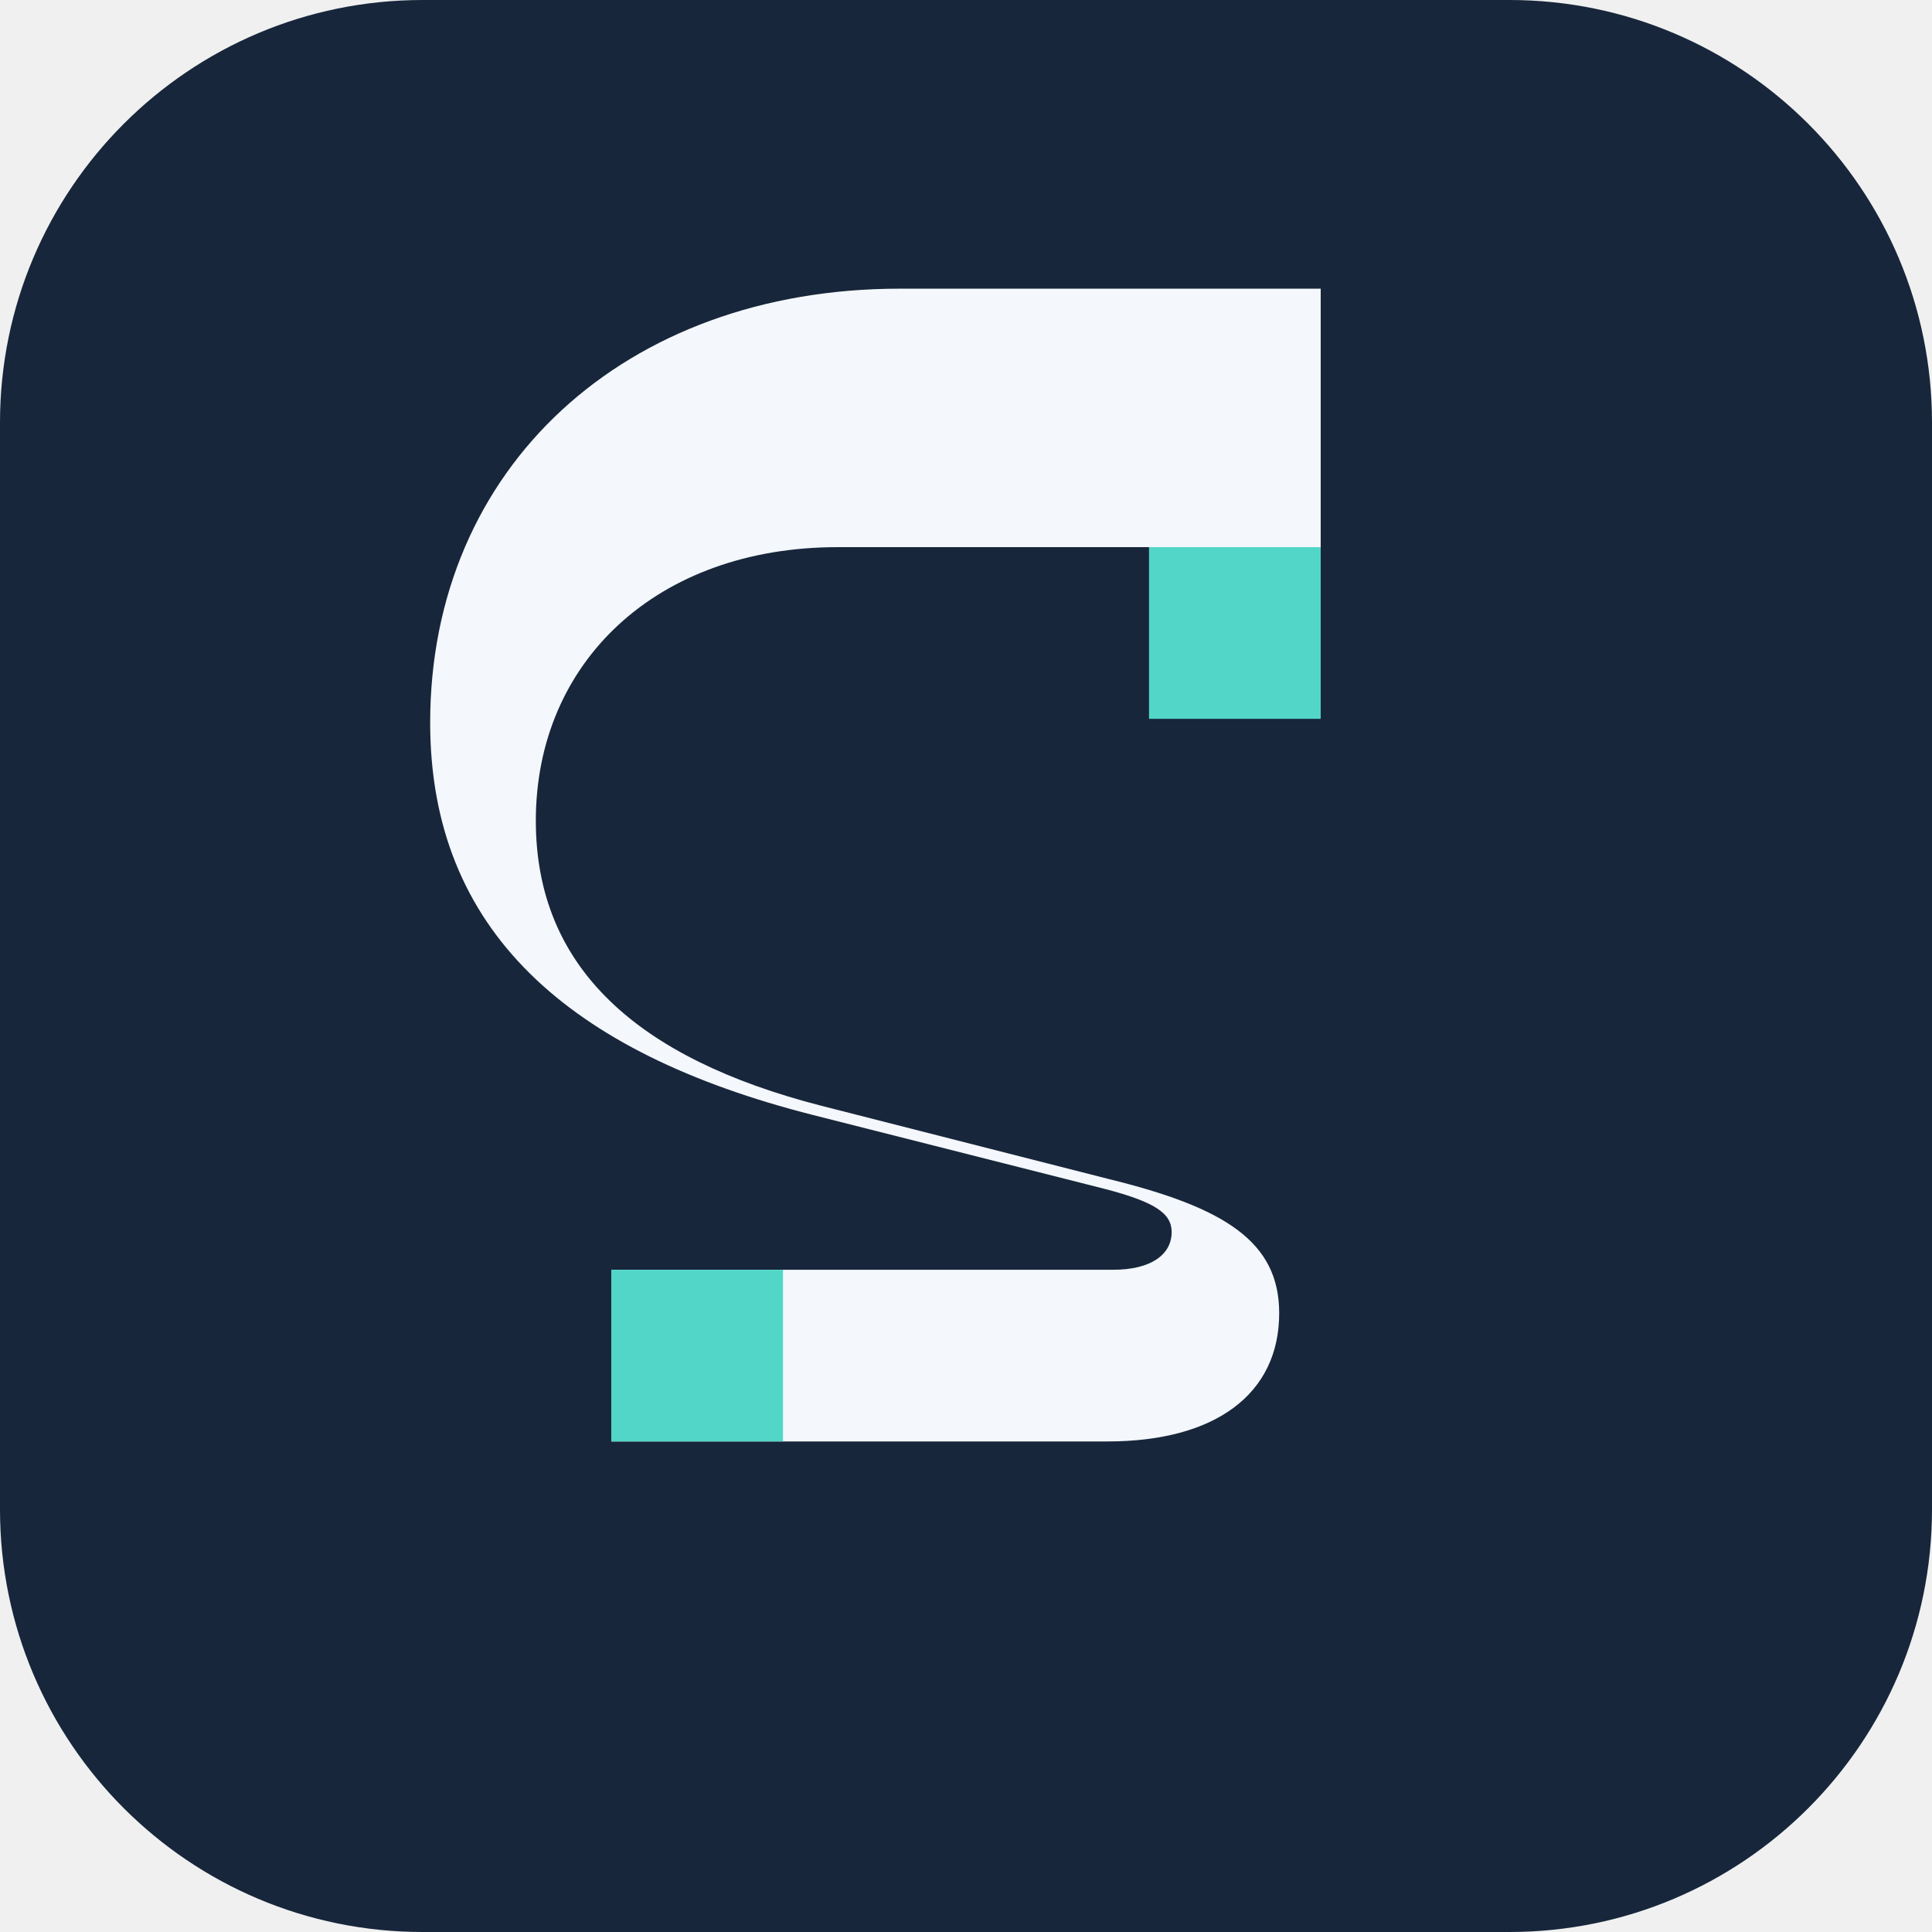
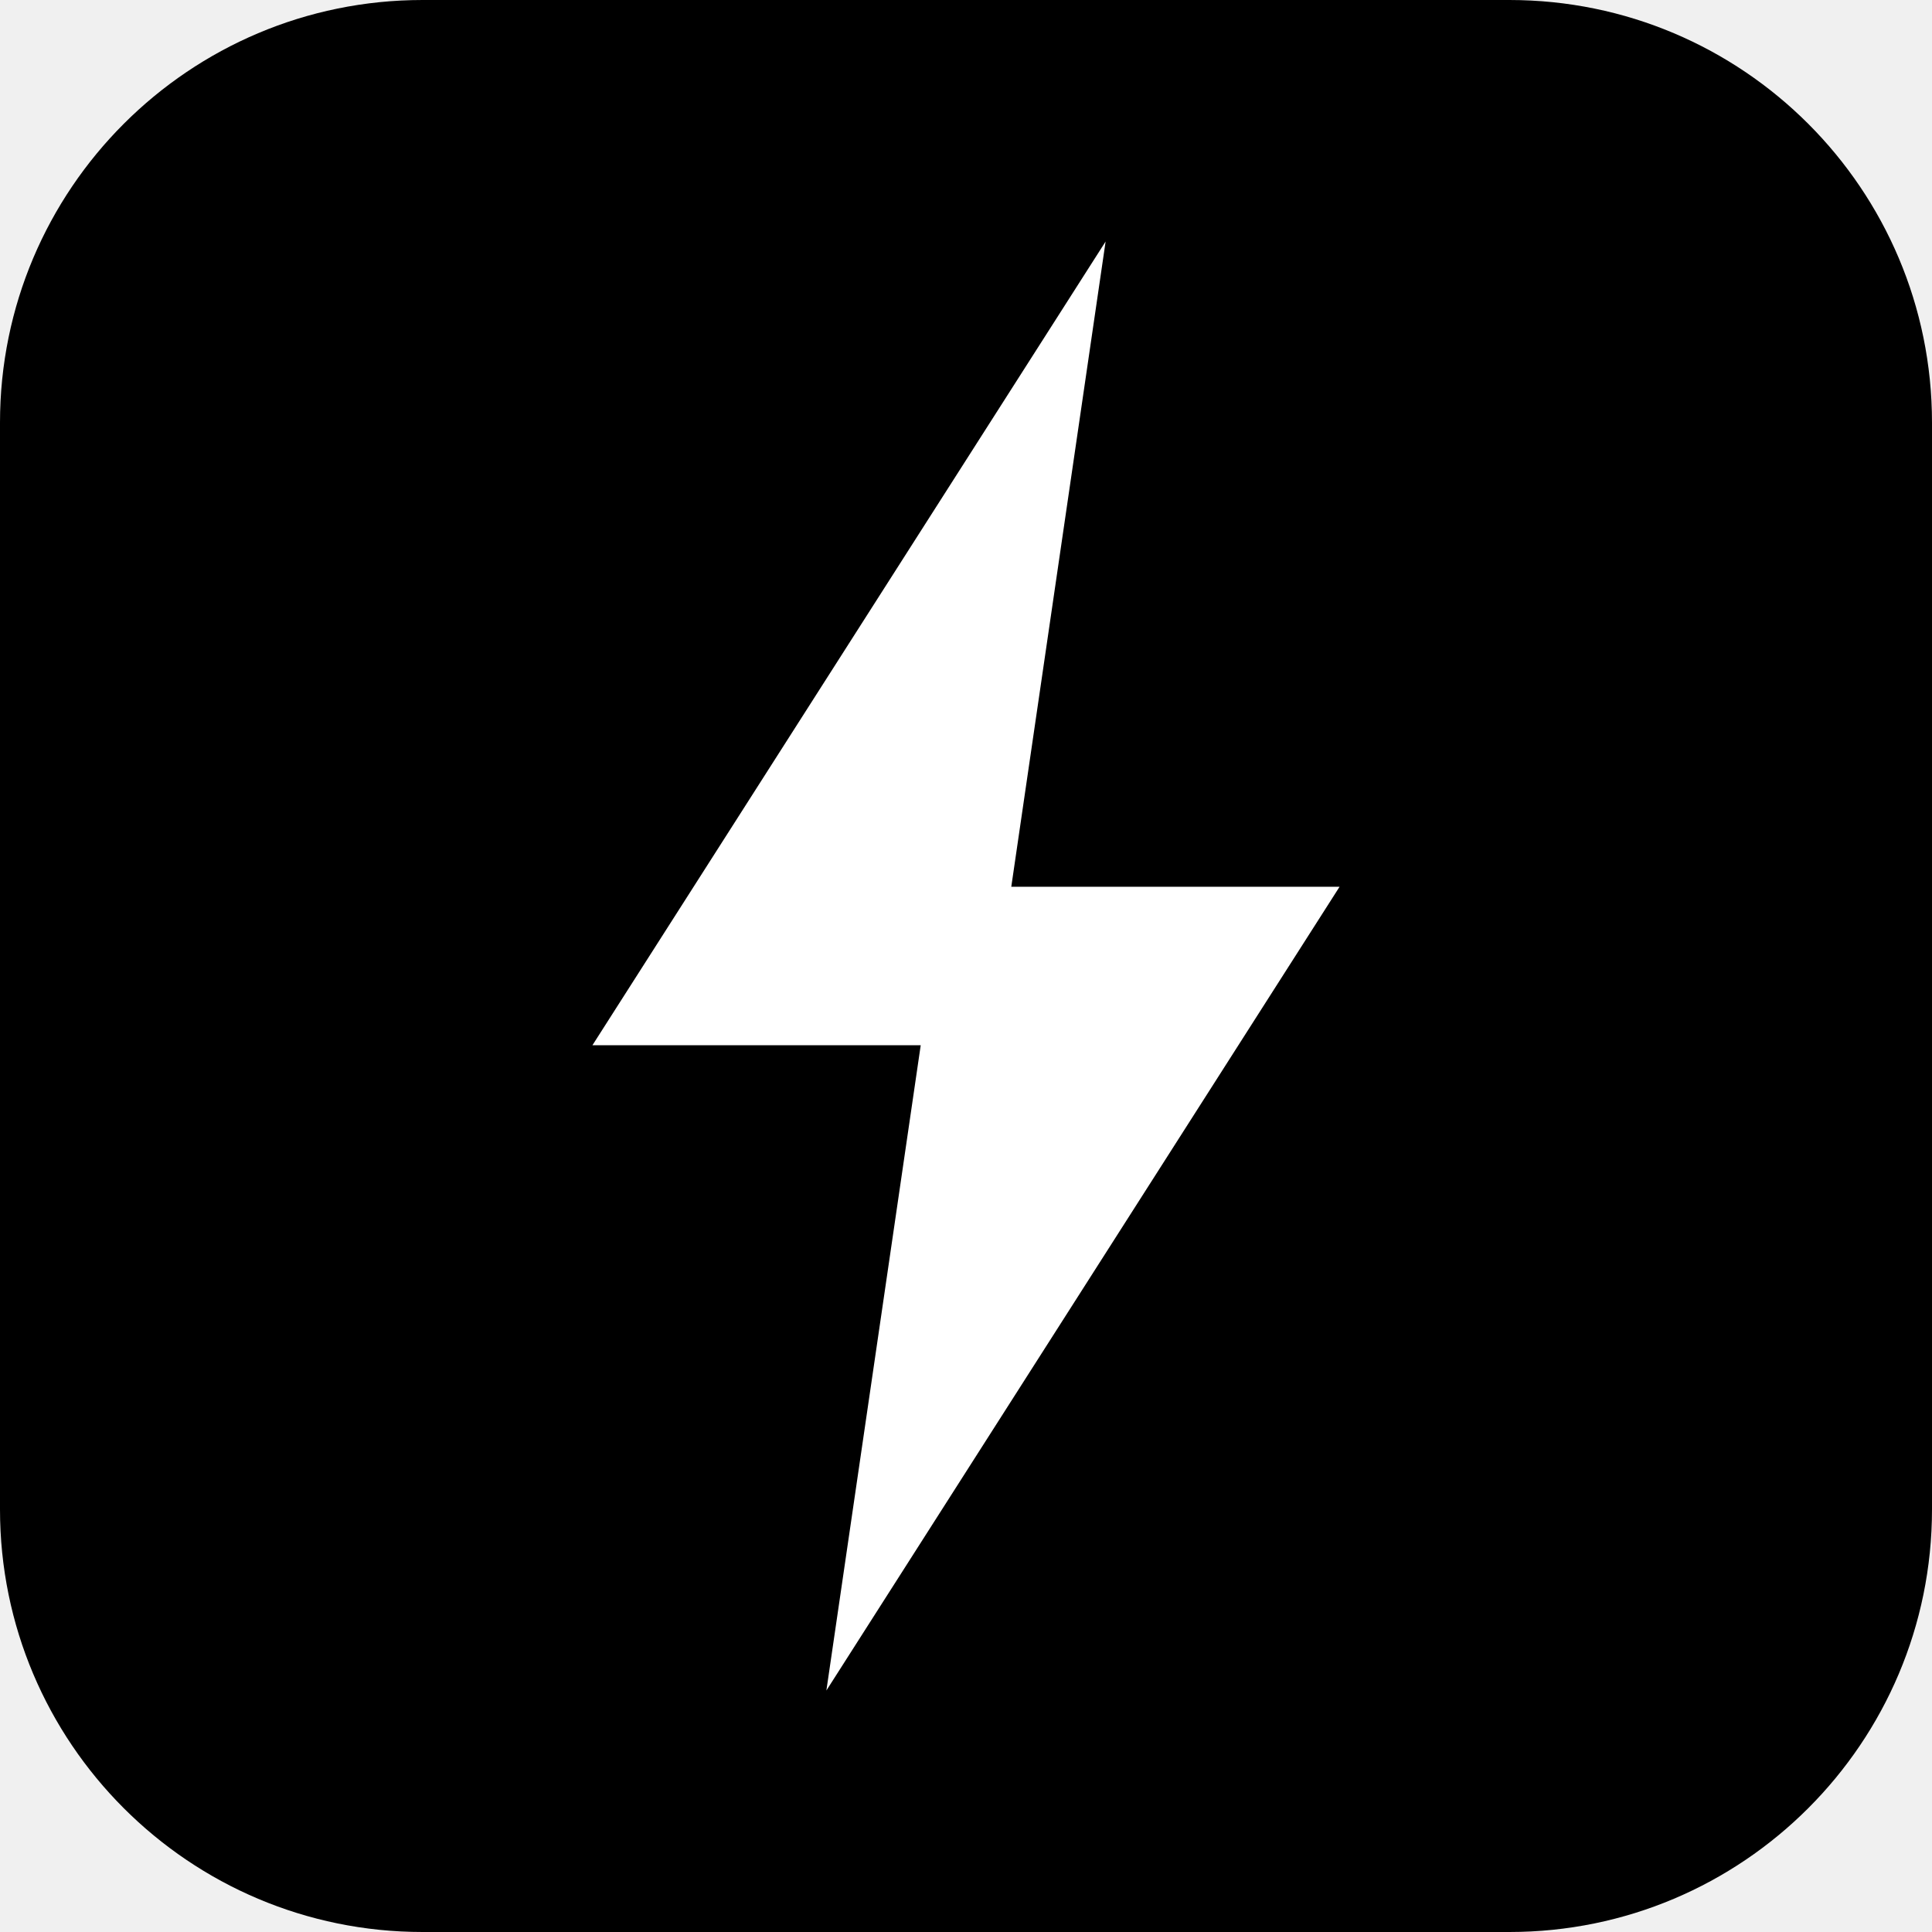
<svg xmlns="http://www.w3.org/2000/svg" width="1024" height="1024" viewBox="0 0 1024 1024">
-   <rect width="1024" height="1024" rx="224" fill="#17263b" />
-   <path d="M700 290H444c-96 0-160 61-160 145 0 78 54 126 151 151l153 39c61 15 90 33 90 71 0 43-34 68-91 68H324v-91h266c20 0 31-8 31-20 0-10-9-16-36-23l-154-39c-130-33-203-98-203-208 0-135 103-230 249-230h223z" fill="#f4f7fb" />
-   <path d="M324 673h91v91h-91z" fill="#52d6c8" />
-   <path d="M700 290v91h-91v-91z" fill="#52d6c8" />
+   <rect width="1024" height="1024" rx="224" fill="#000000" />
+   <path d="M586 128 314 554h174l-50 342 272-426H536l50-342Z" fill="#ffffff" />
</svg>
